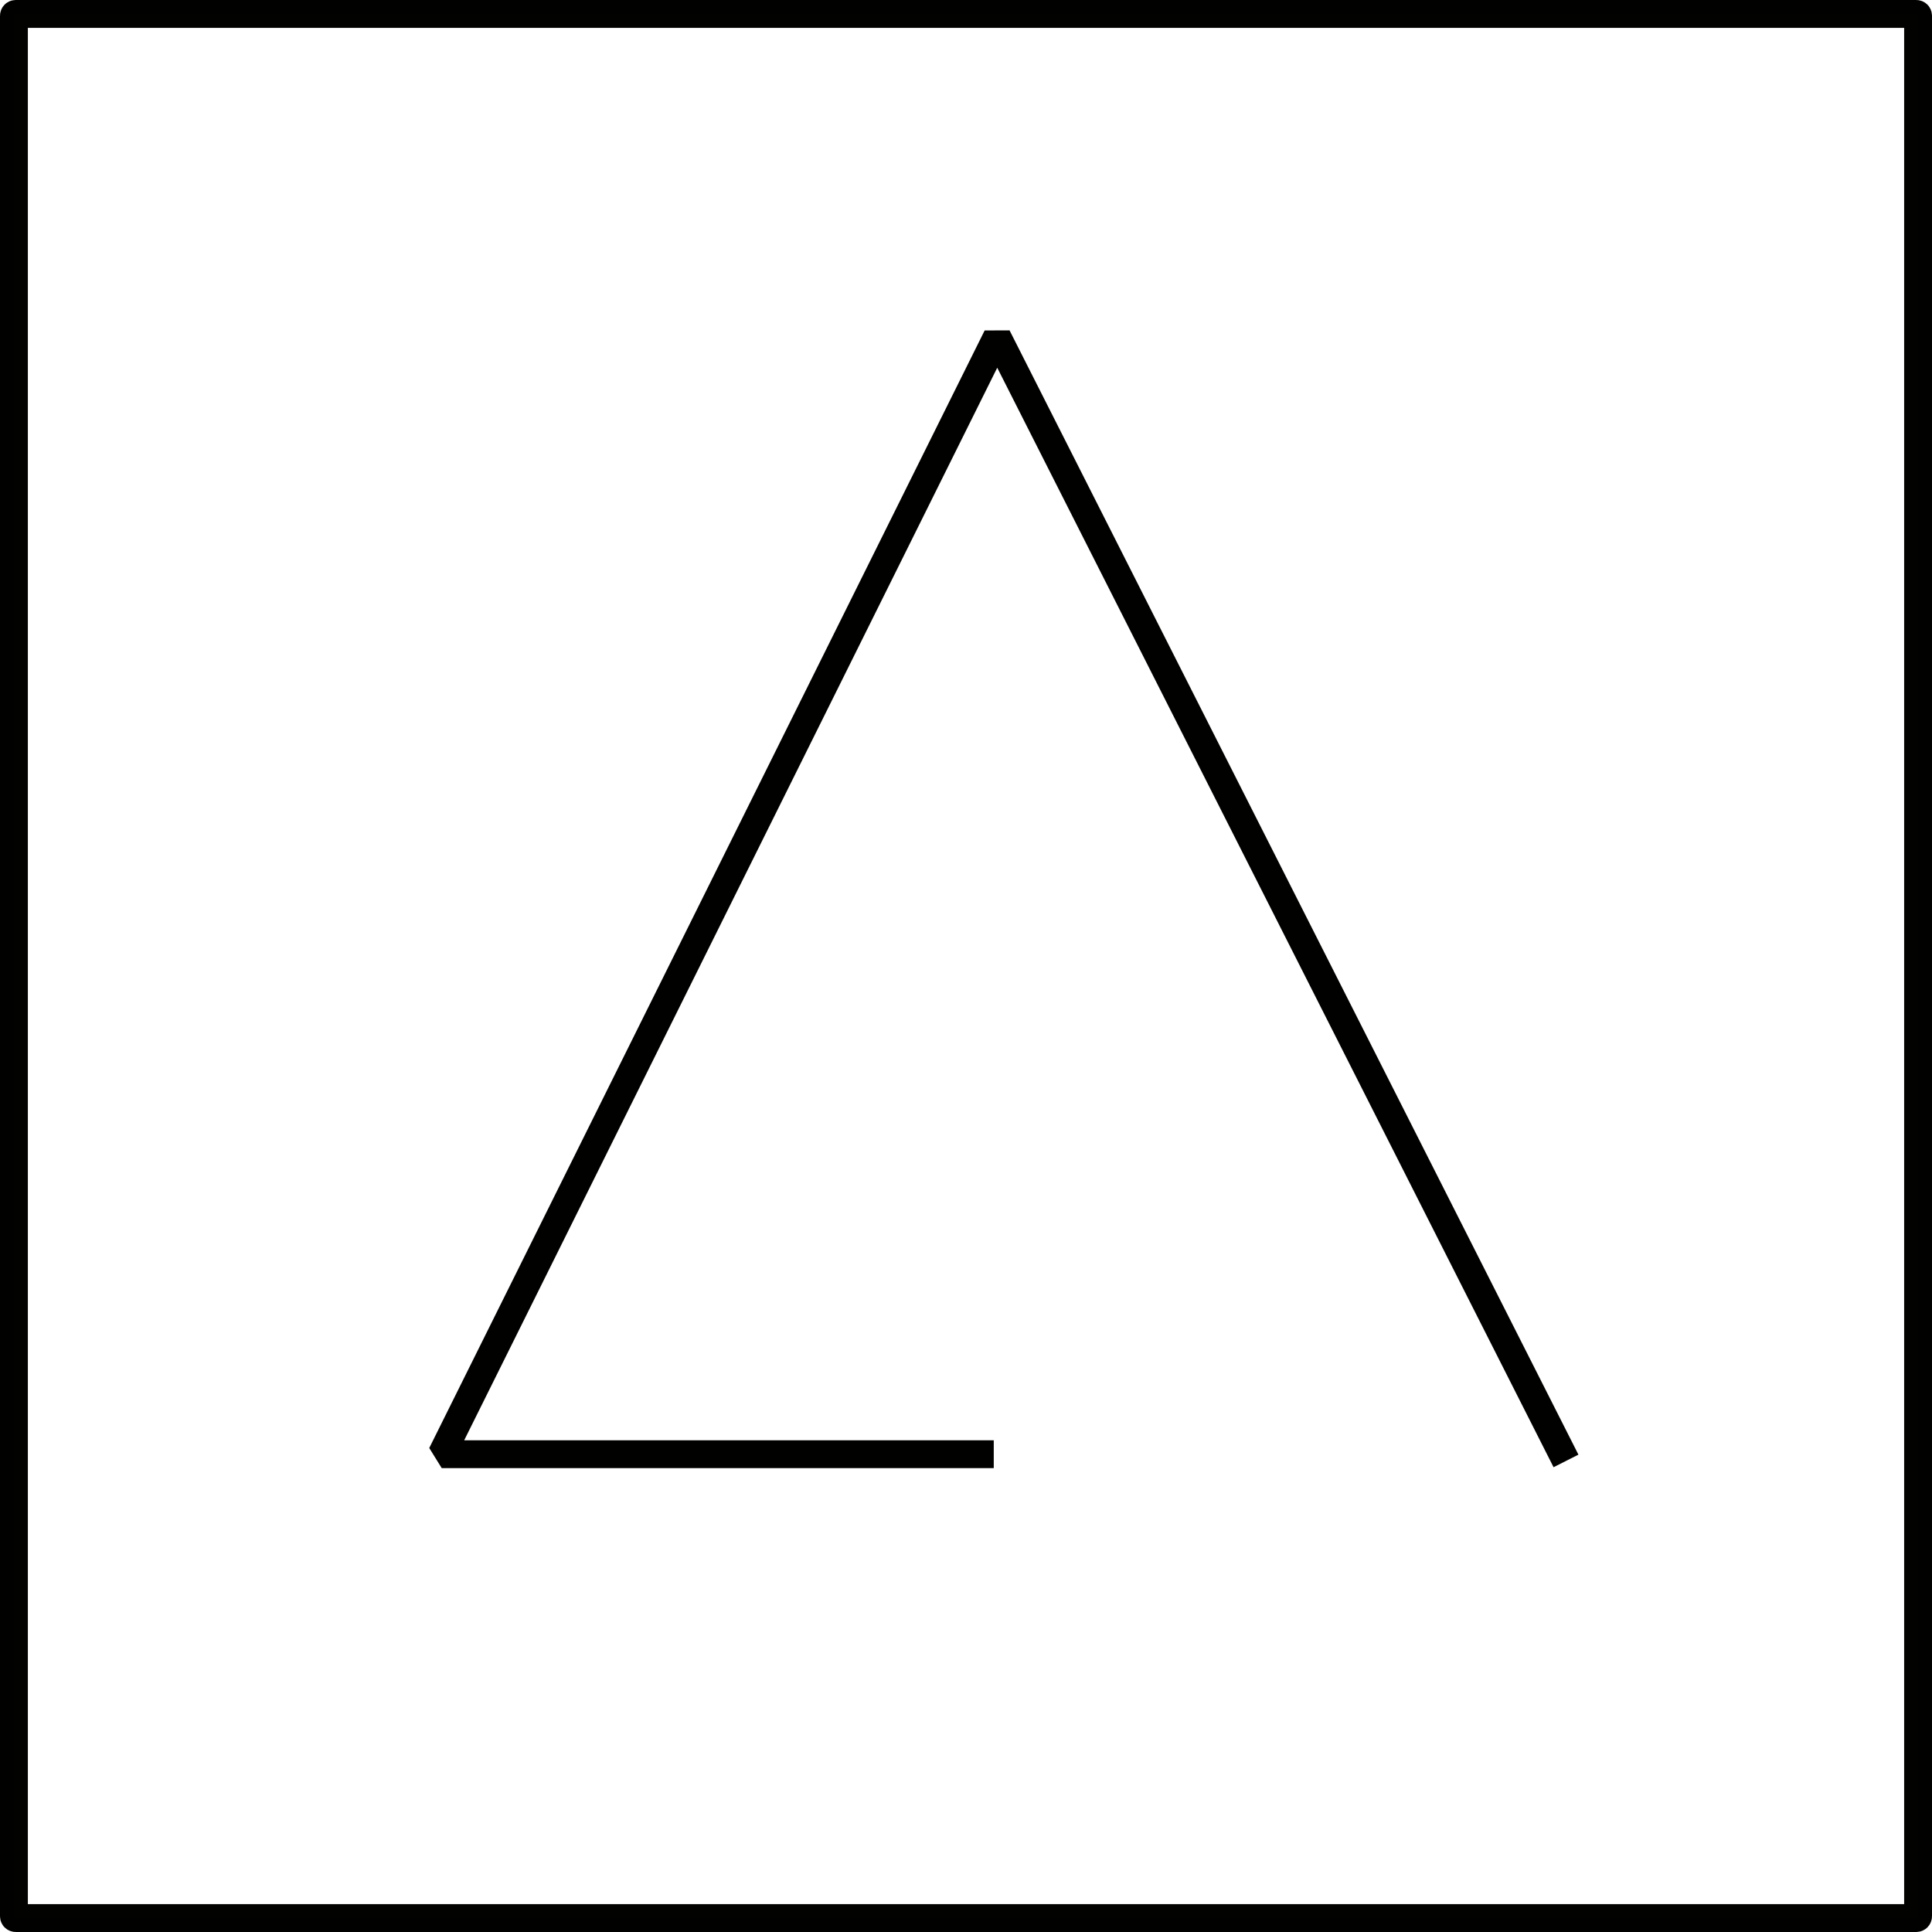
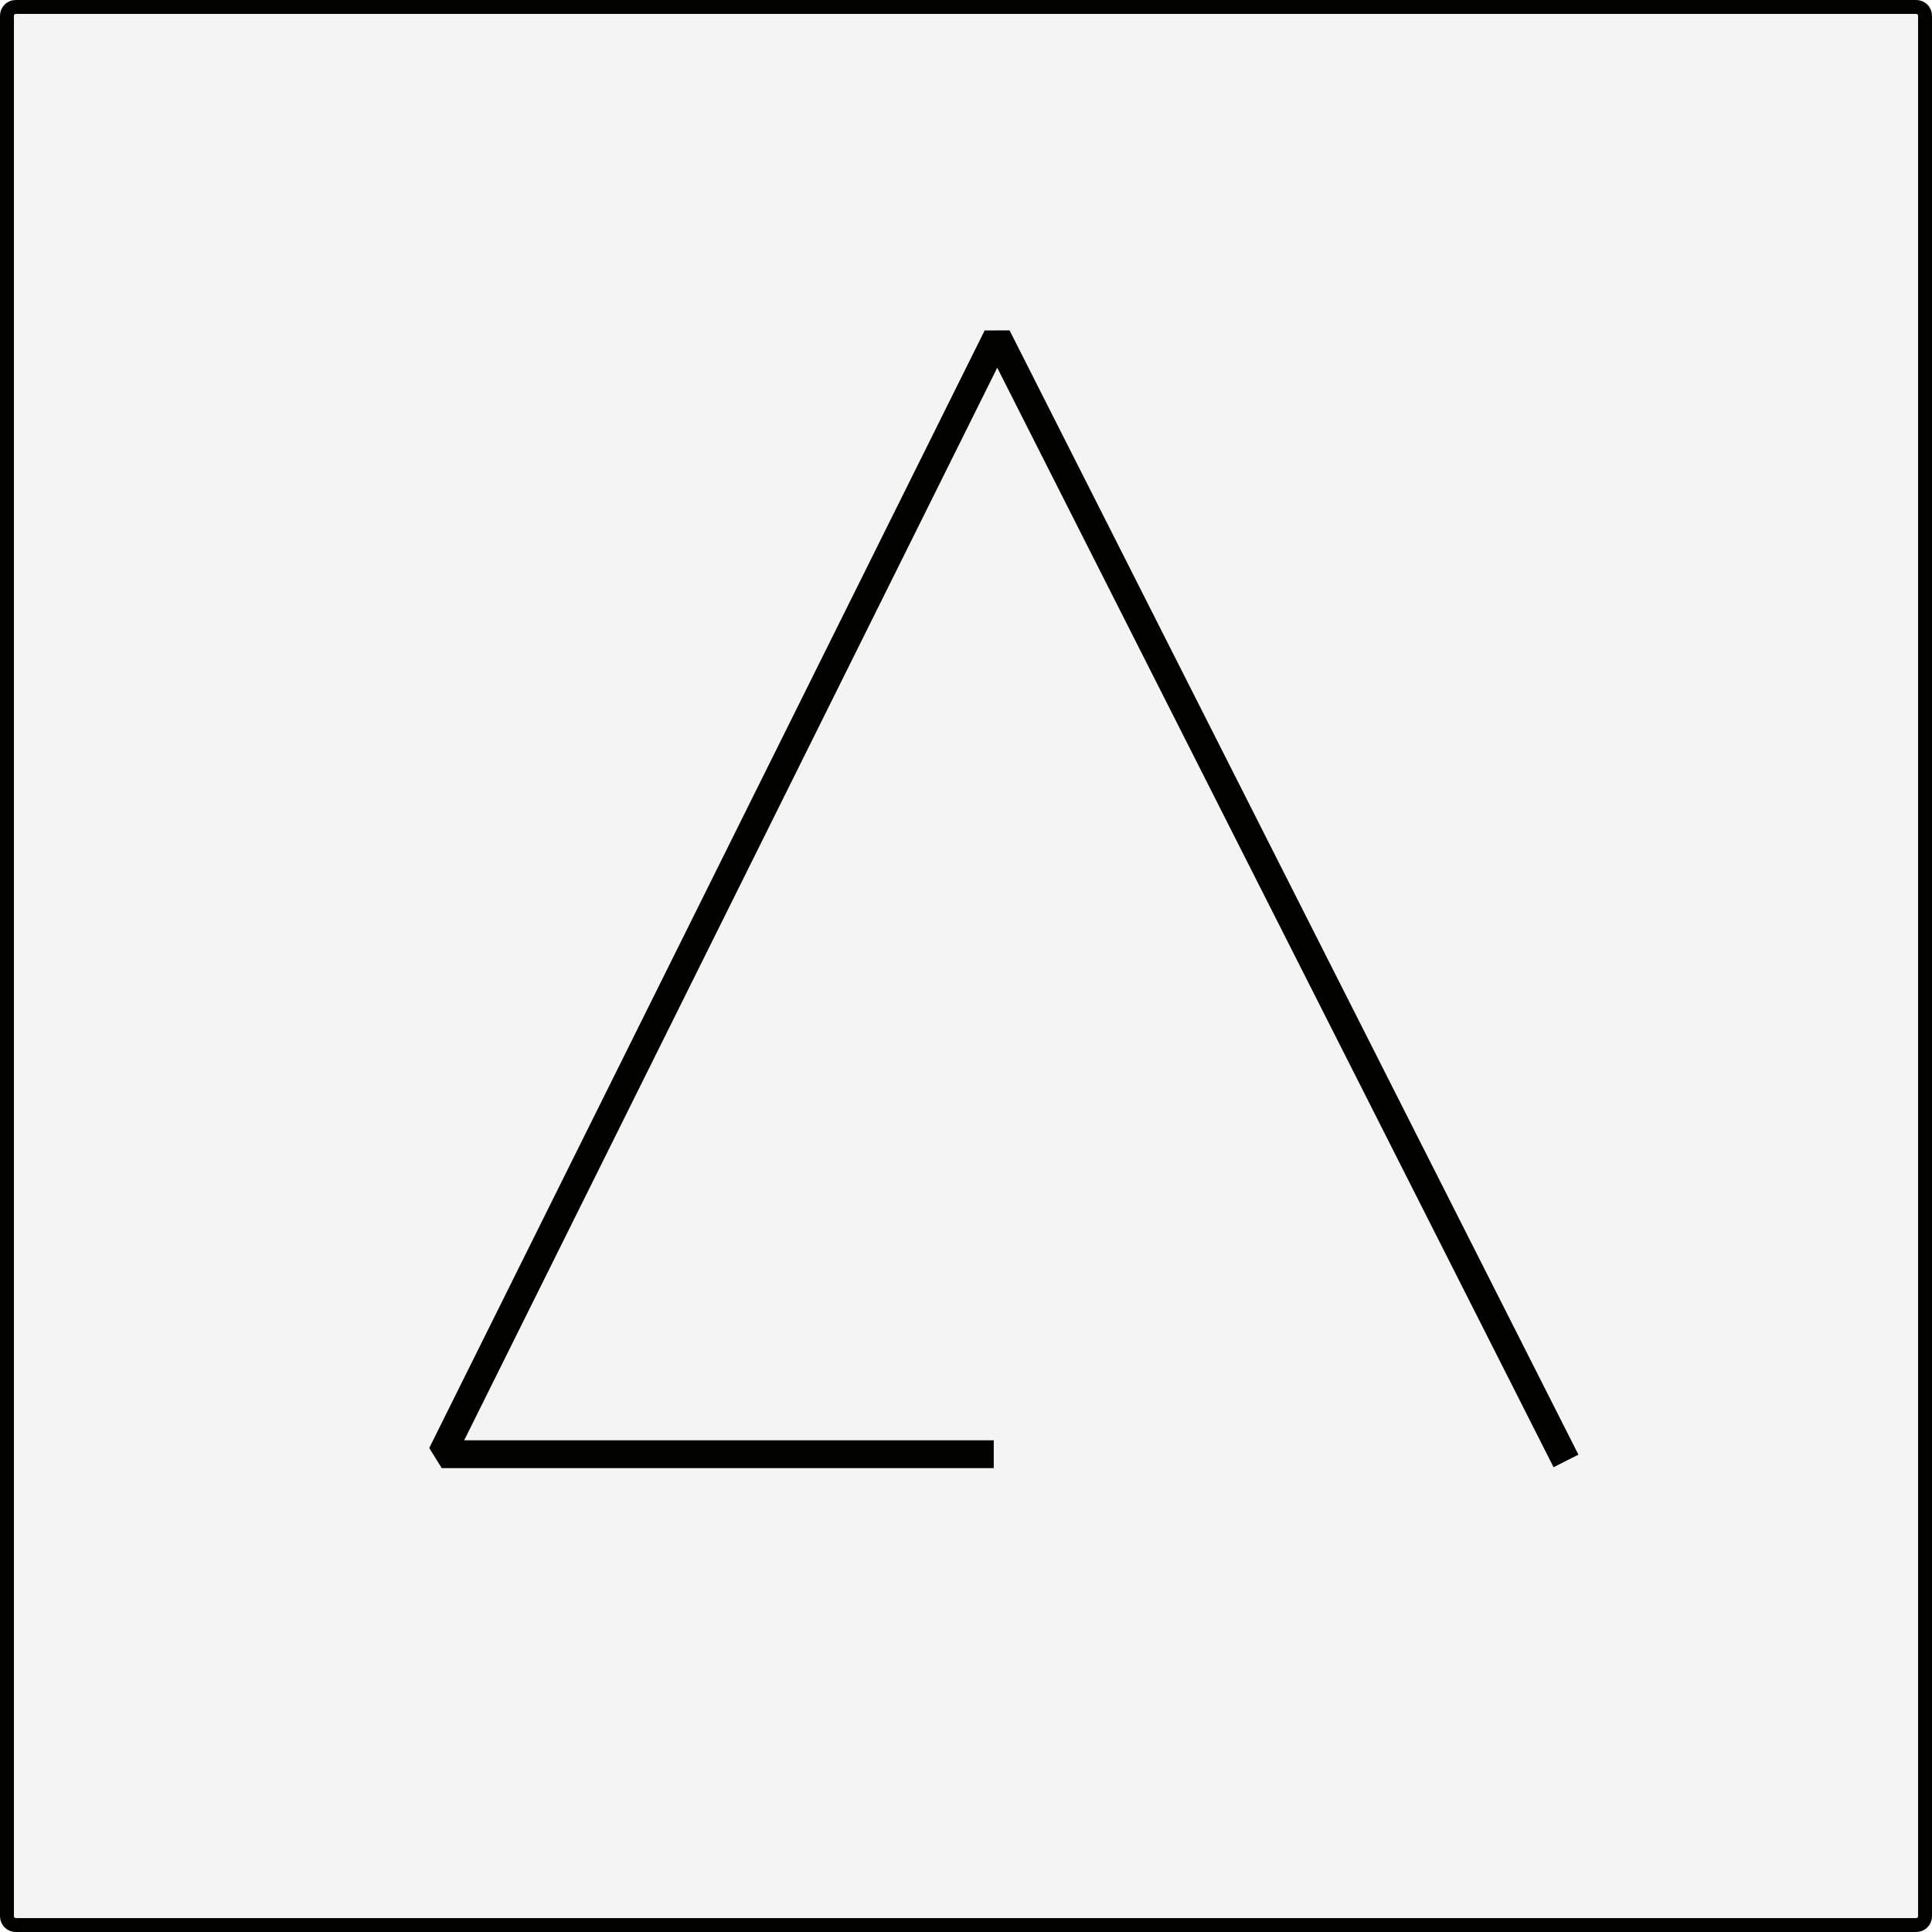
<svg xmlns="http://www.w3.org/2000/svg" version="1.1" id="svg1" width="346.811" height="346.811" viewBox="0 0 346.811 346.811">
  <defs id="defs1" />
-   <rect style="fill:#f4f4f4;stroke:#010100;stroke-width:5;stroke-linejoin:bevel;stroke-miterlimit:0;stroke-dasharray:none;stroke-opacity:1;paint-order:stroke fill markers;fill-opacity:0.005" id="rect1" width="341.811" height="341.811" x="2.5" y="2.5" ry="0.316" />
+   <rect style="fill:#f4f4f4;stroke:#010100;stroke-width:5;stroke-linejoin:bevel;stroke-miterlimit:0;stroke-dasharray:none;stroke-opacity:1;paint-order:stroke fill markers;fill-opacity:1" id="rect1" width="341.811" height="341.811" x="2.5" y="2.5" ry="0.316" />
  <path style="fill:none;stroke:#010100;stroke-width:5;stroke-linejoin:bevel;stroke-miterlimit:0;stroke-dasharray:none;stroke-opacity:1;paint-order:stroke fill markers" d="M 178.388,261.042 79.293,261.042 178.993,60.433 281.11,262.25" id="path1" />
</svg>
